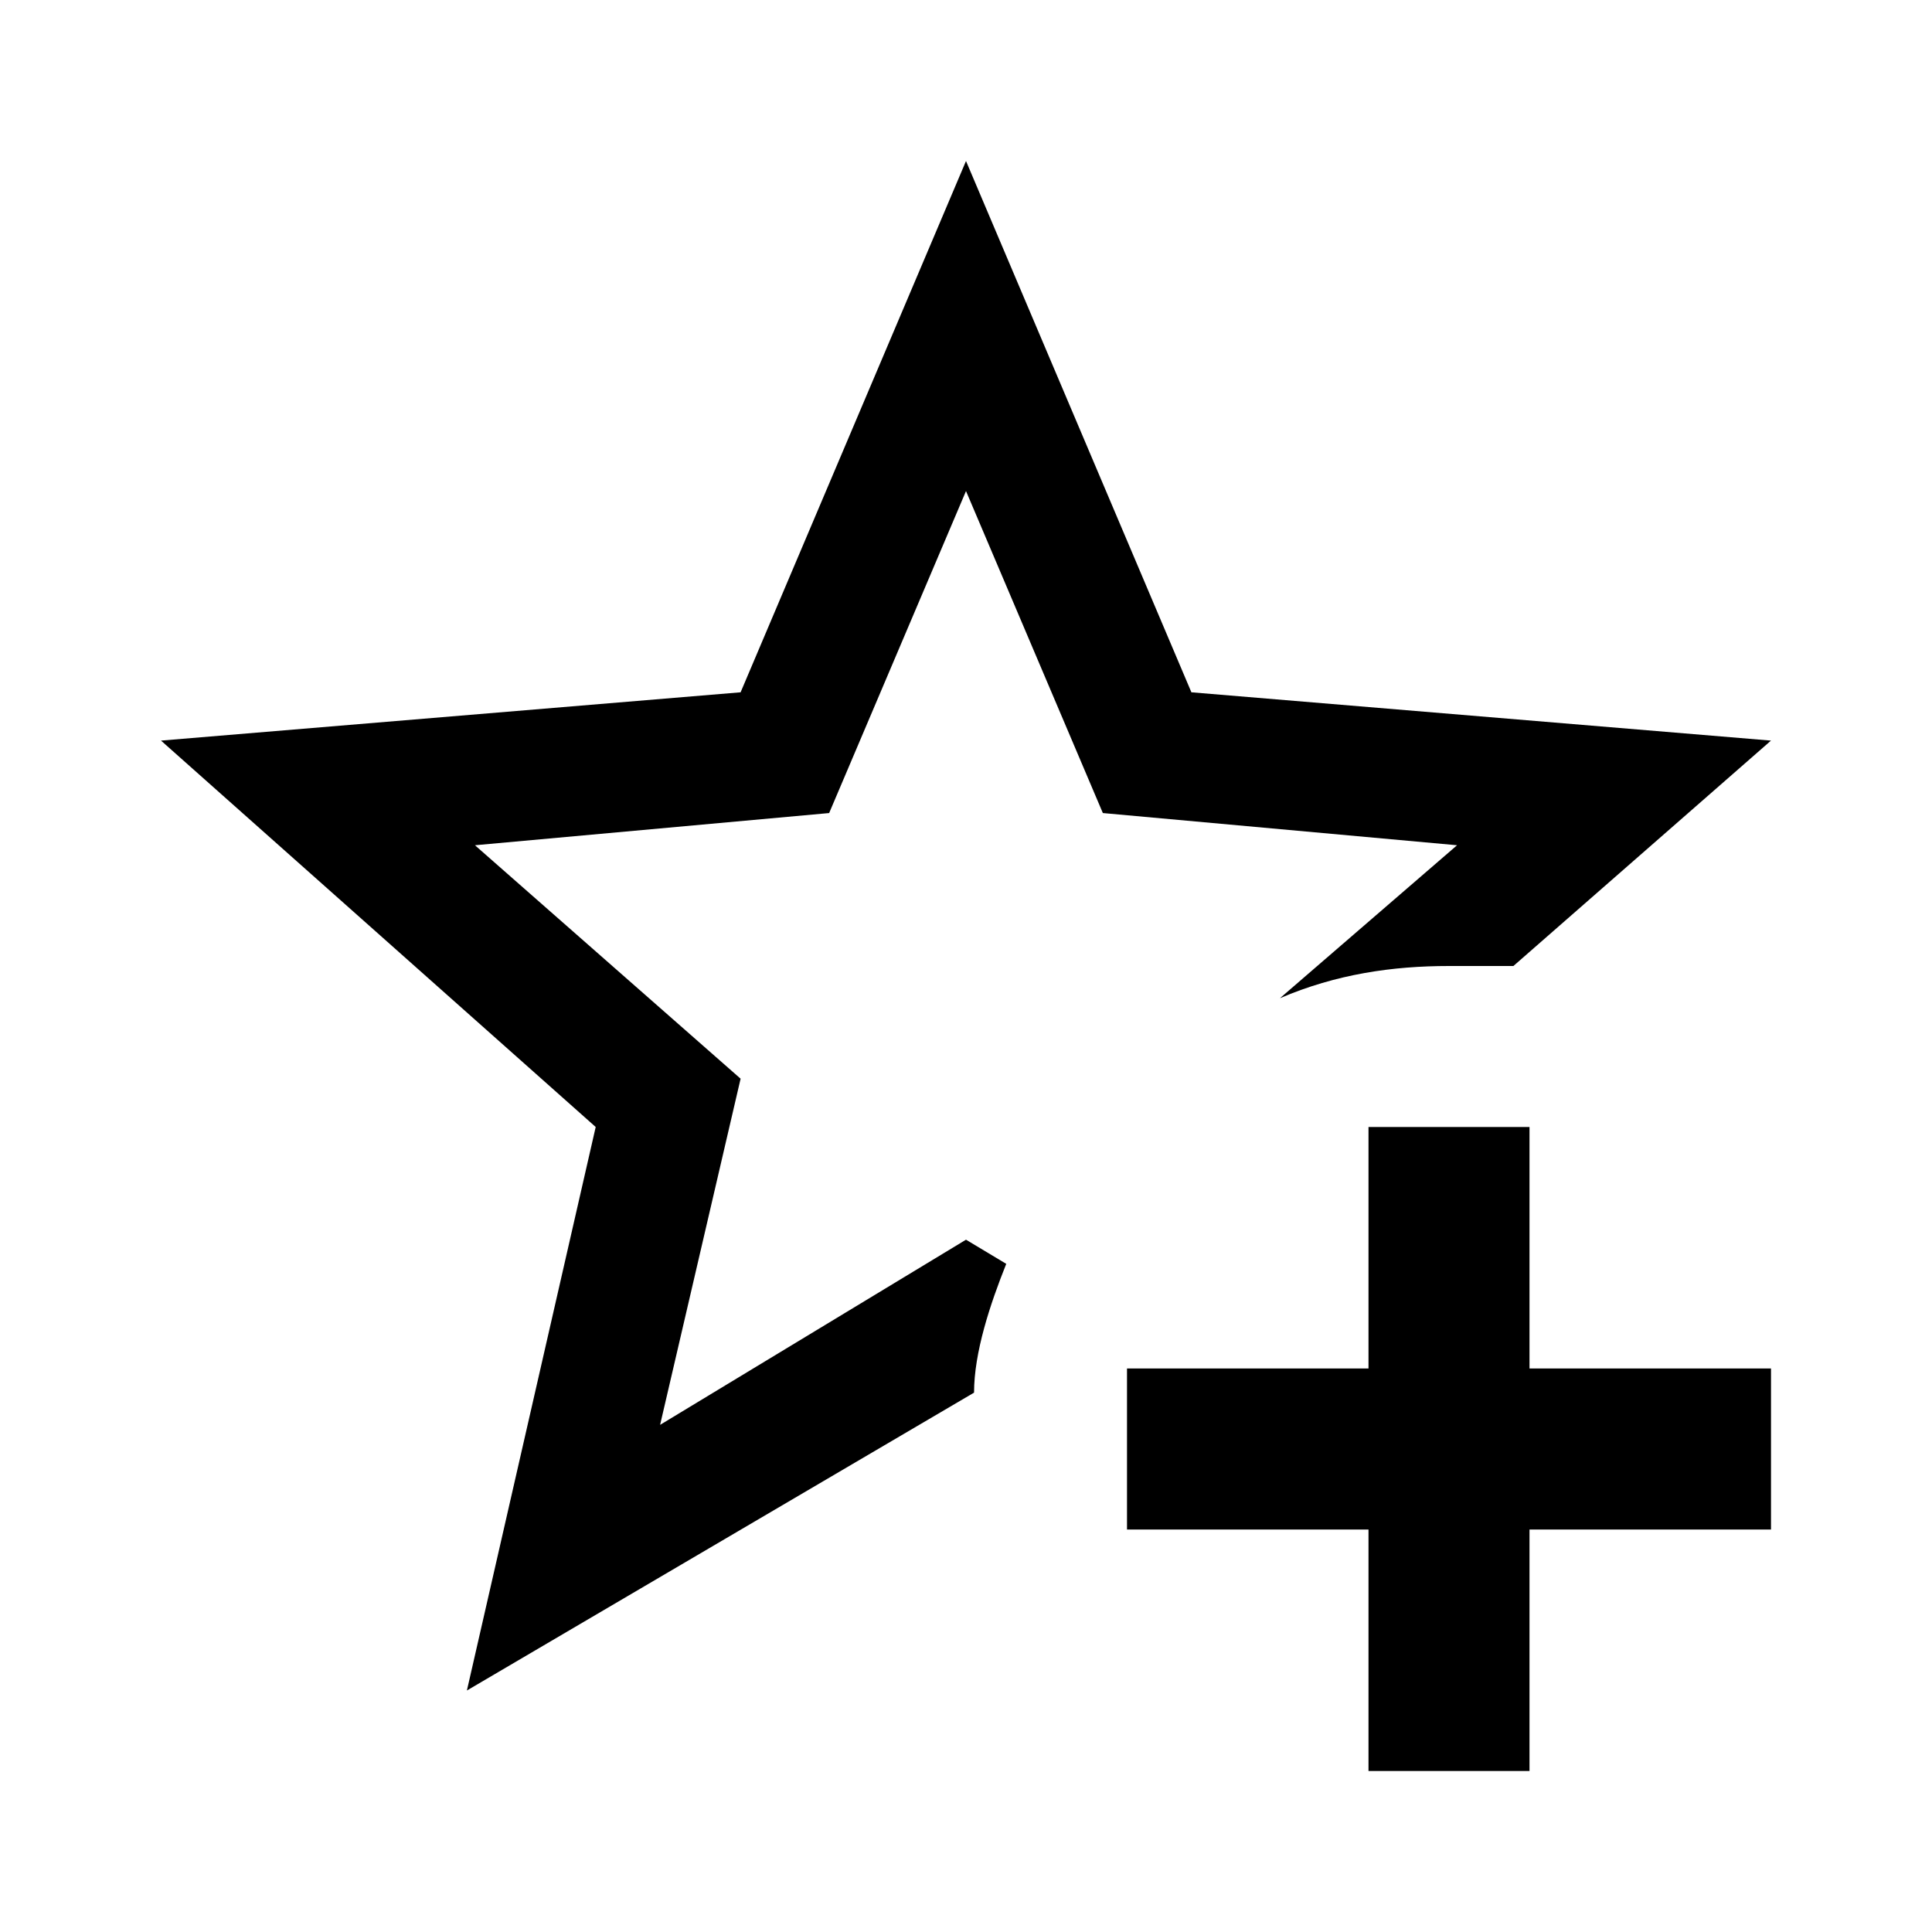
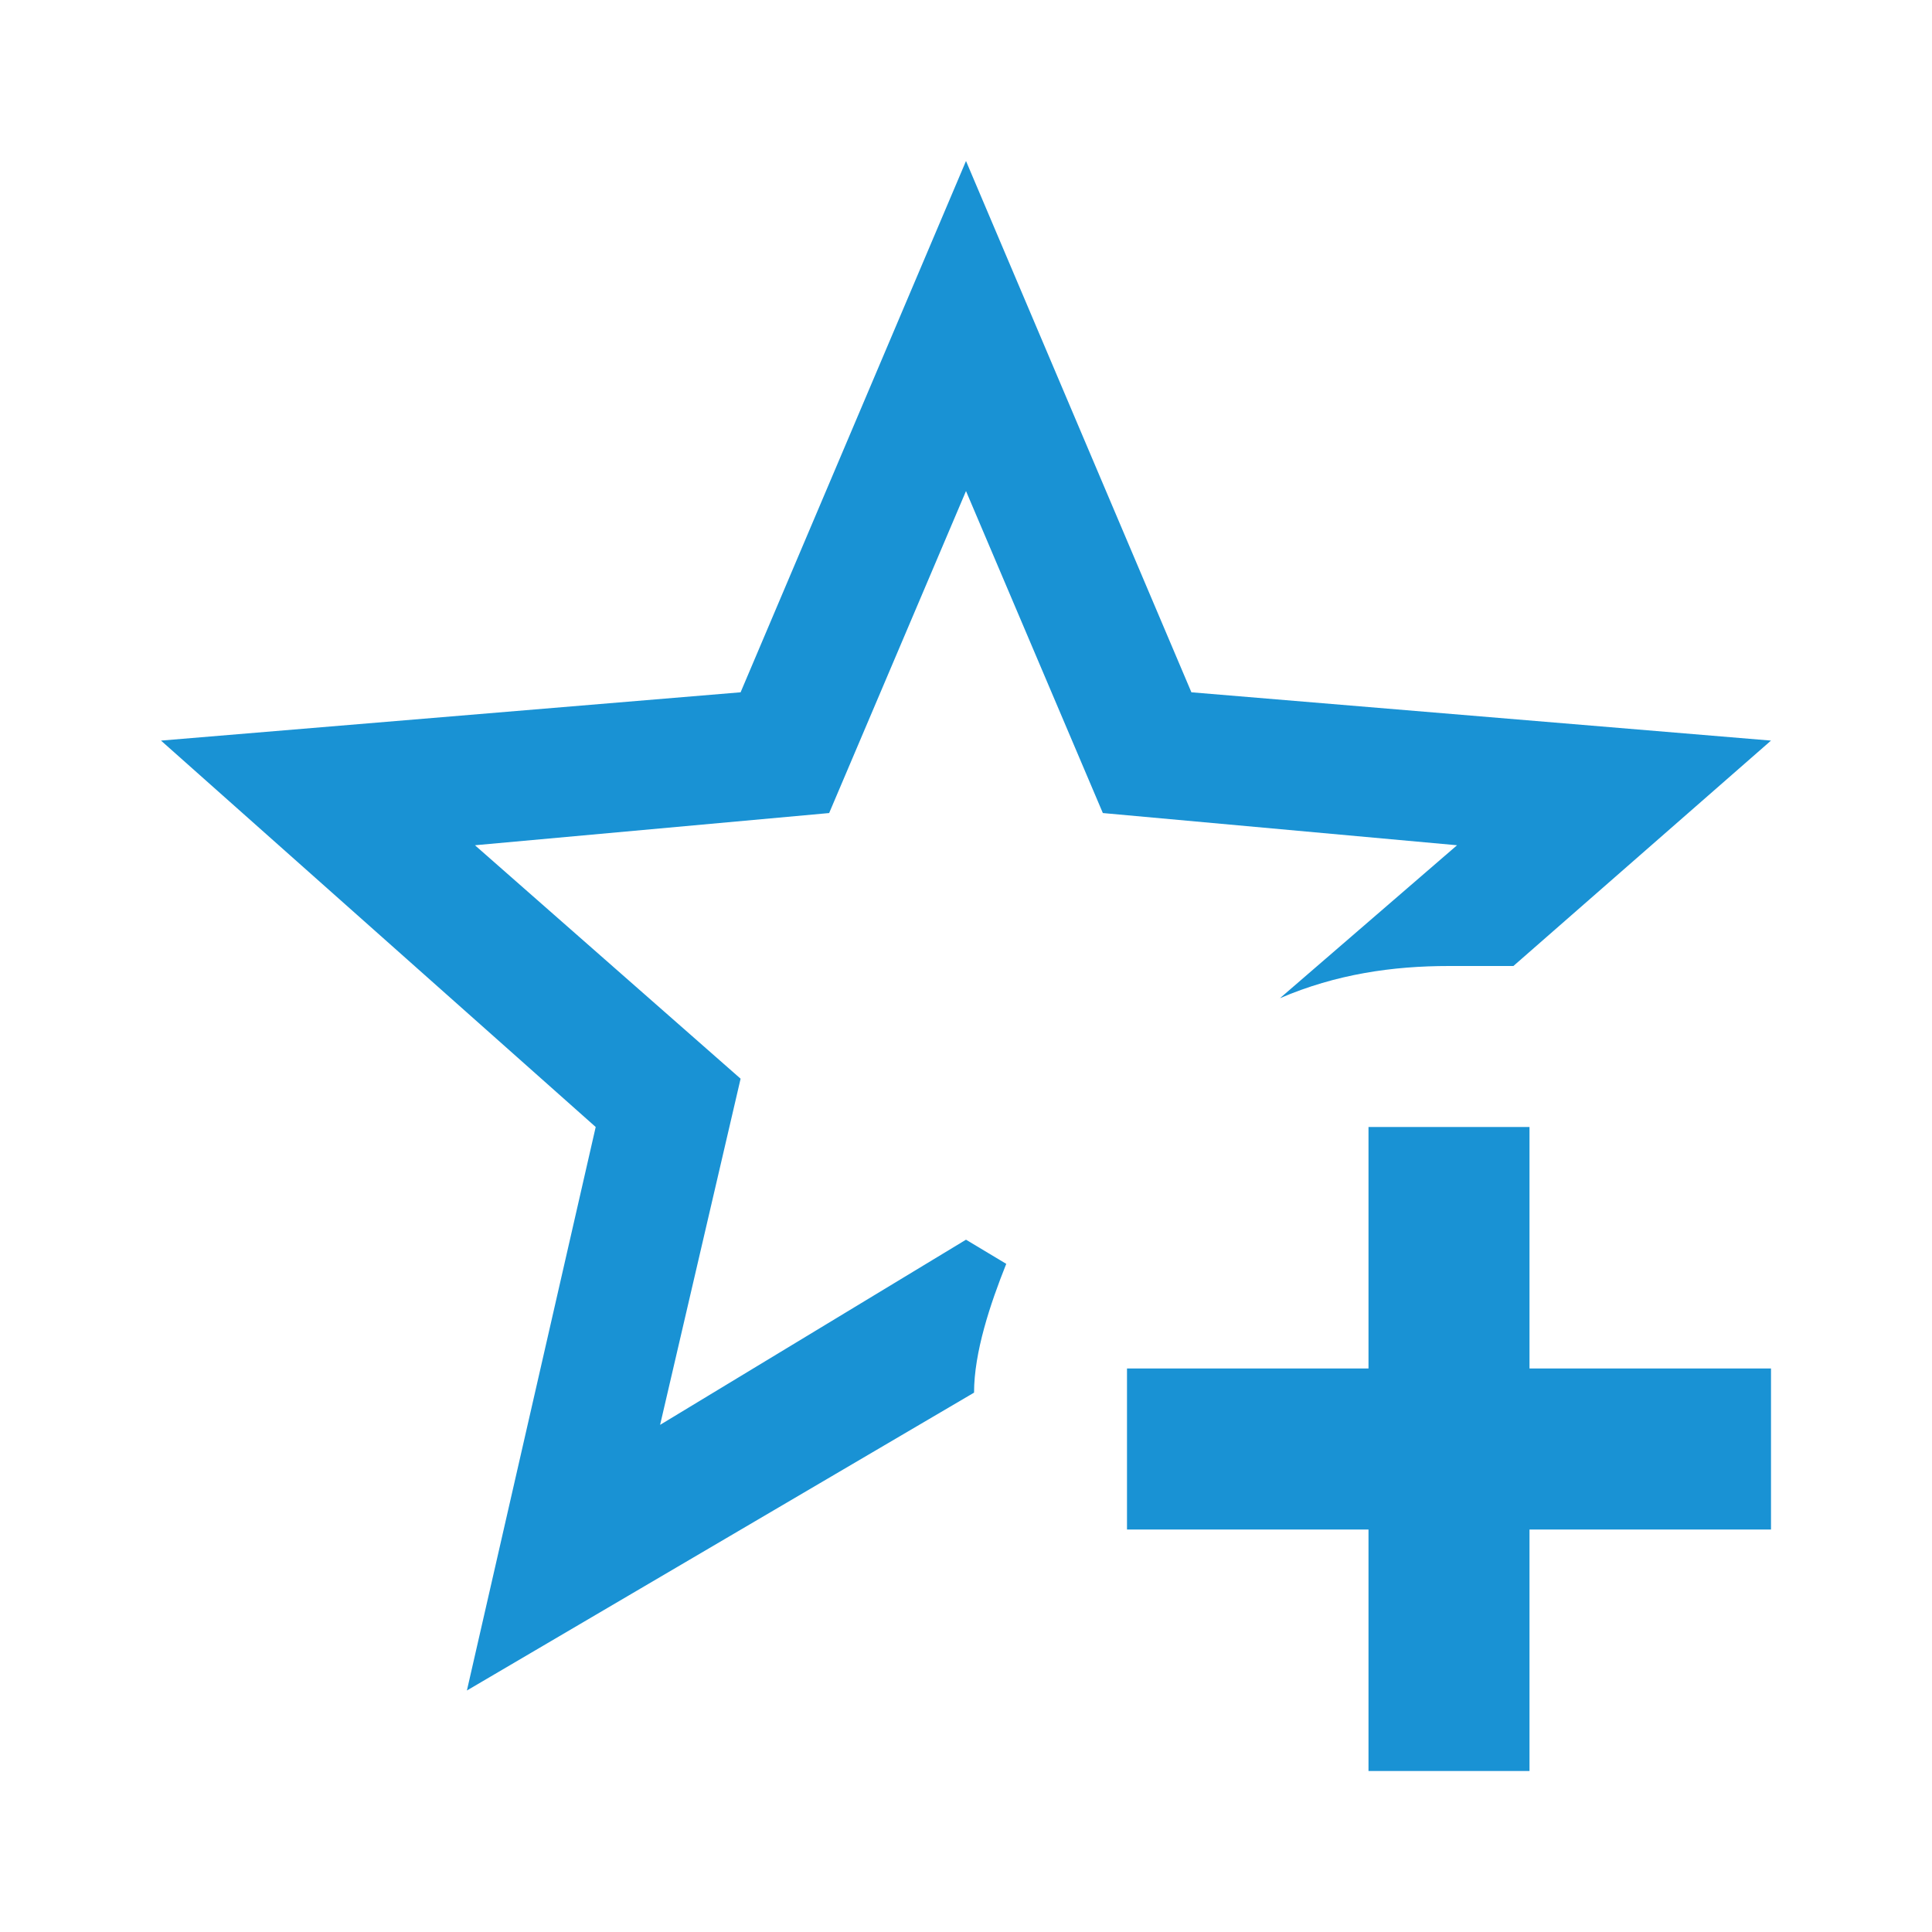
- <svg xmlns="http://www.w3.org/2000/svg" viewBox="0 0 24 24">
+ <svg xmlns="http://www.w3.org/2000/svg" viewBox="0 0 24 24" fill="#1992d4">
  <path d="M5.8 21L7.4 14L2 9.2L9.2 8.6L12 2L14.8 8.6L22 9.2L18.8 12H18C17.3 12 16.6 12.1 15.9 12.4L18.1 10.5L13.7 10.1L12 6.1L10.3 10.1L5.9 10.5L9.2 13.4L8.2 17.7L12 15.4L12.5 15.7C12.3 16.2 12.1 16.8 12.1 17.3L5.8 21M17 14V17H14V19H17V22H19V19H22V17H19V14H17Z" />
</svg>
